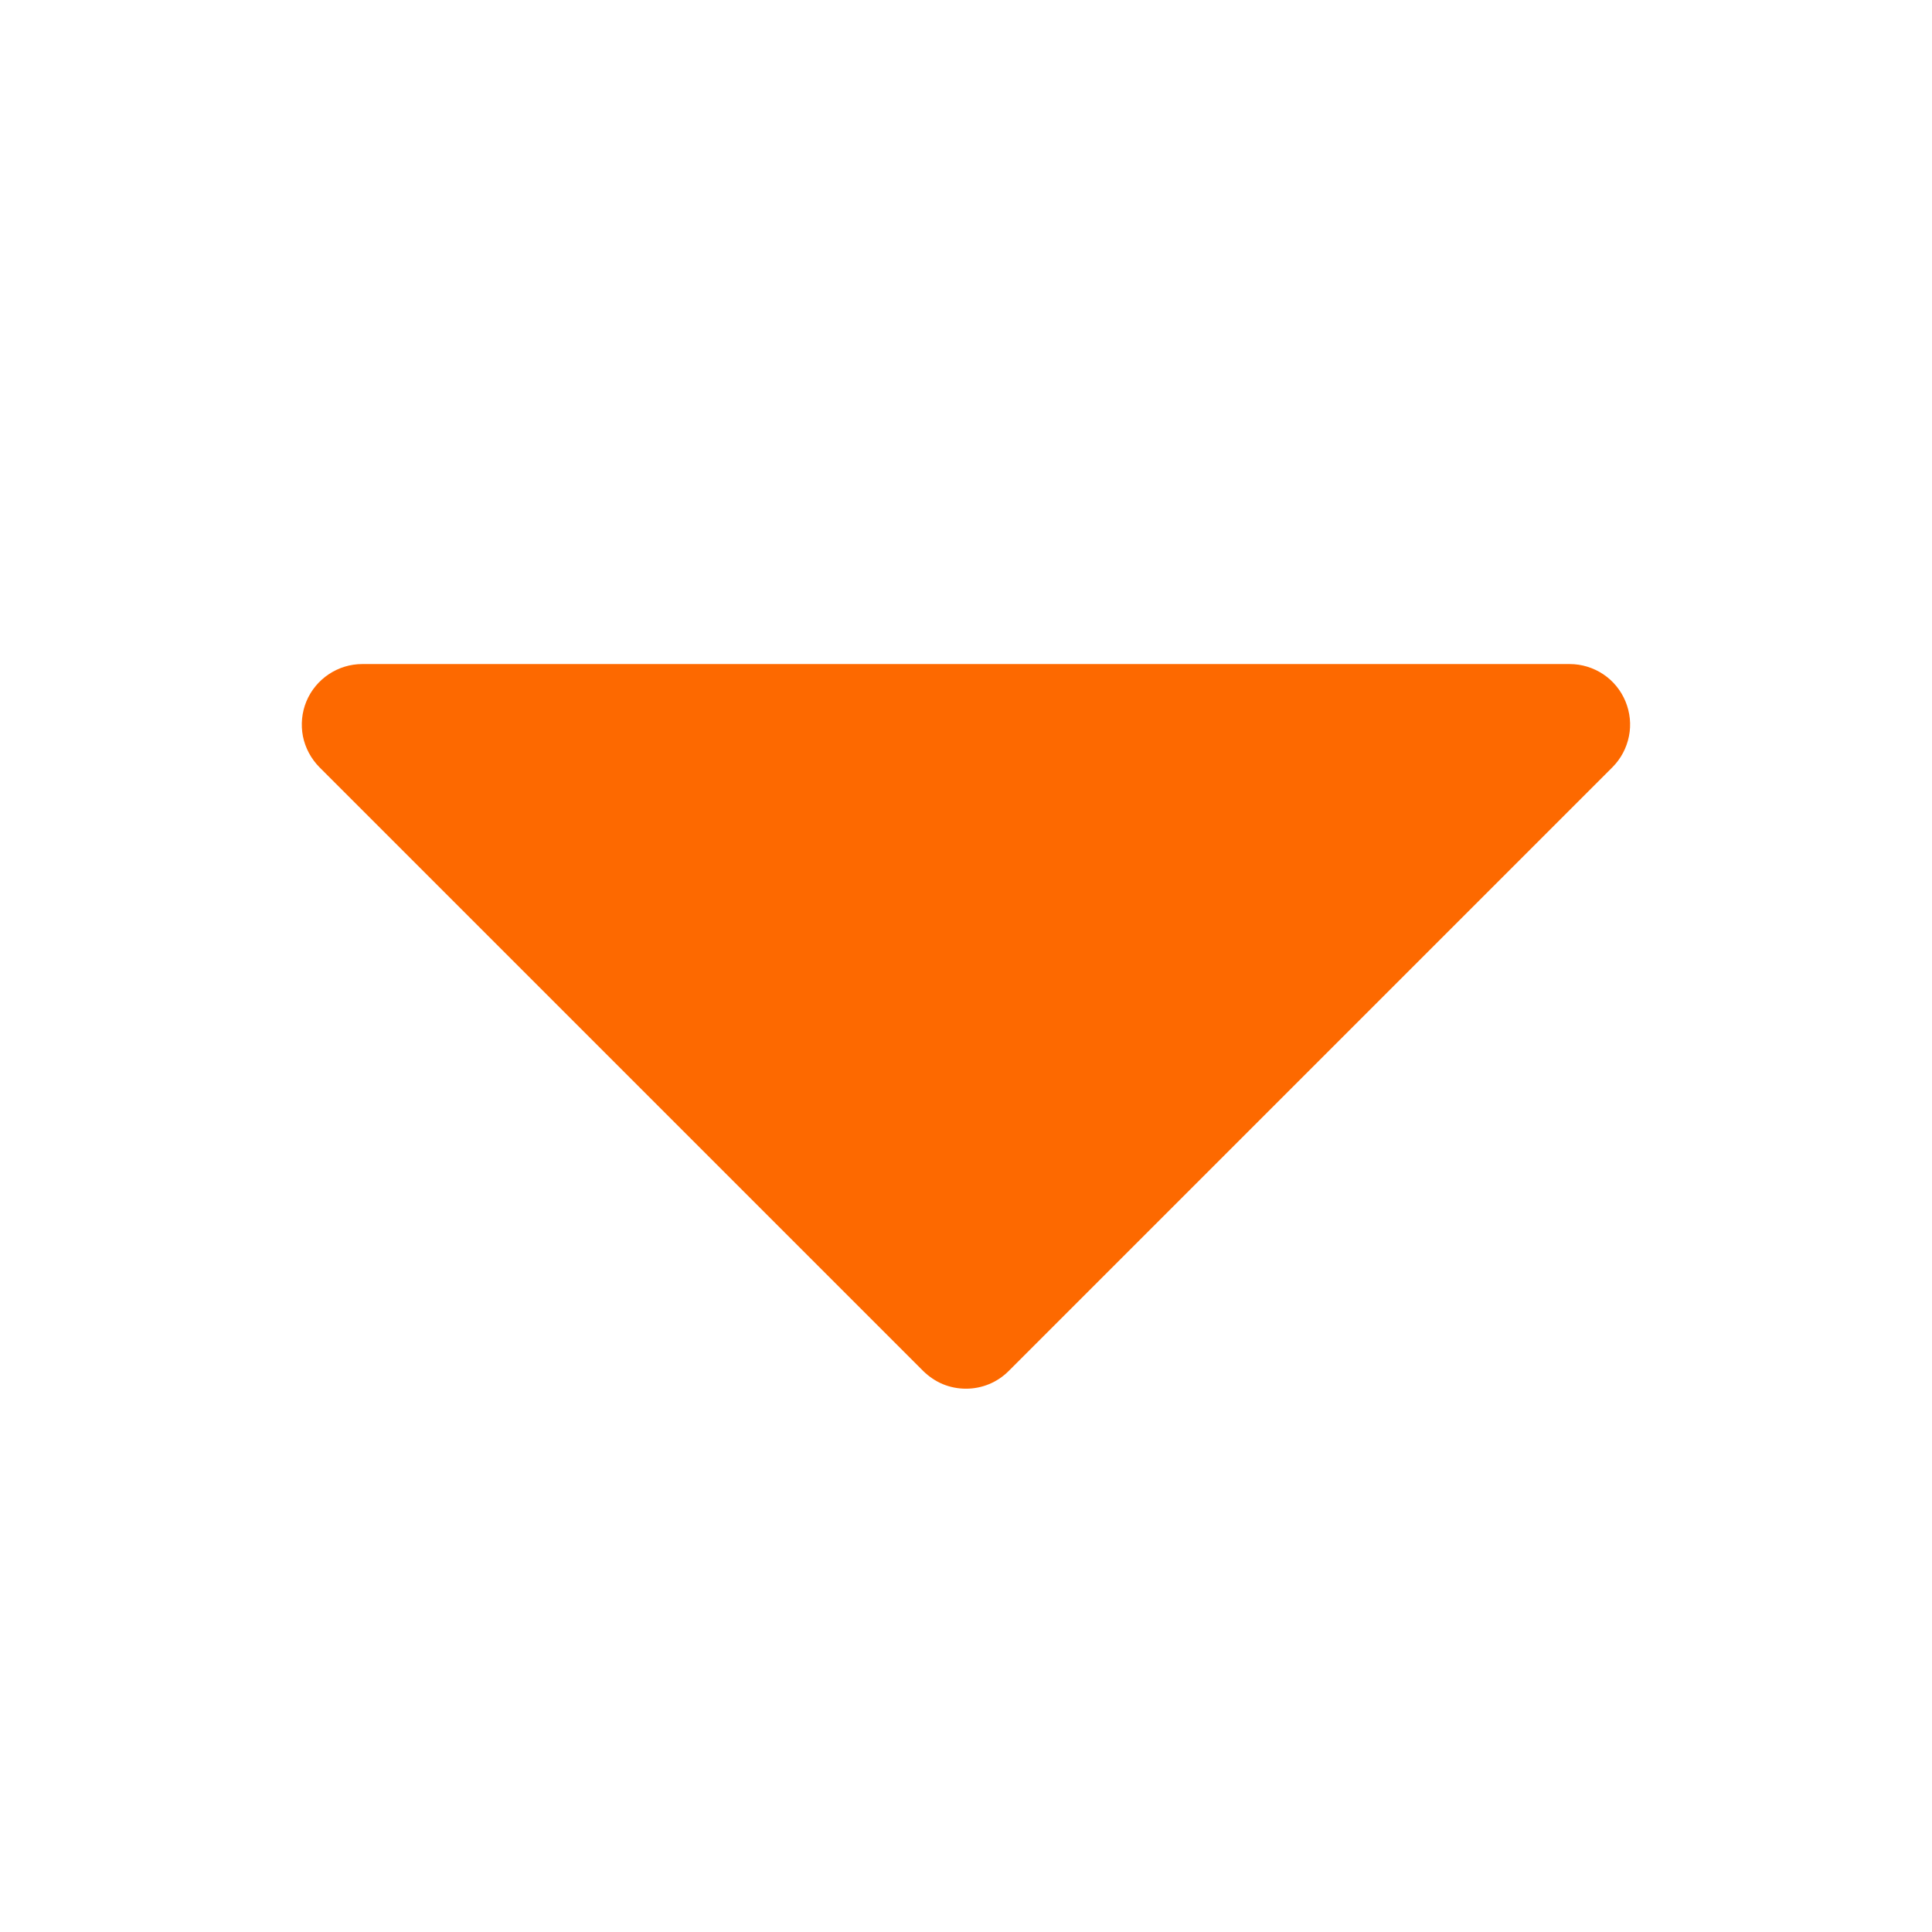
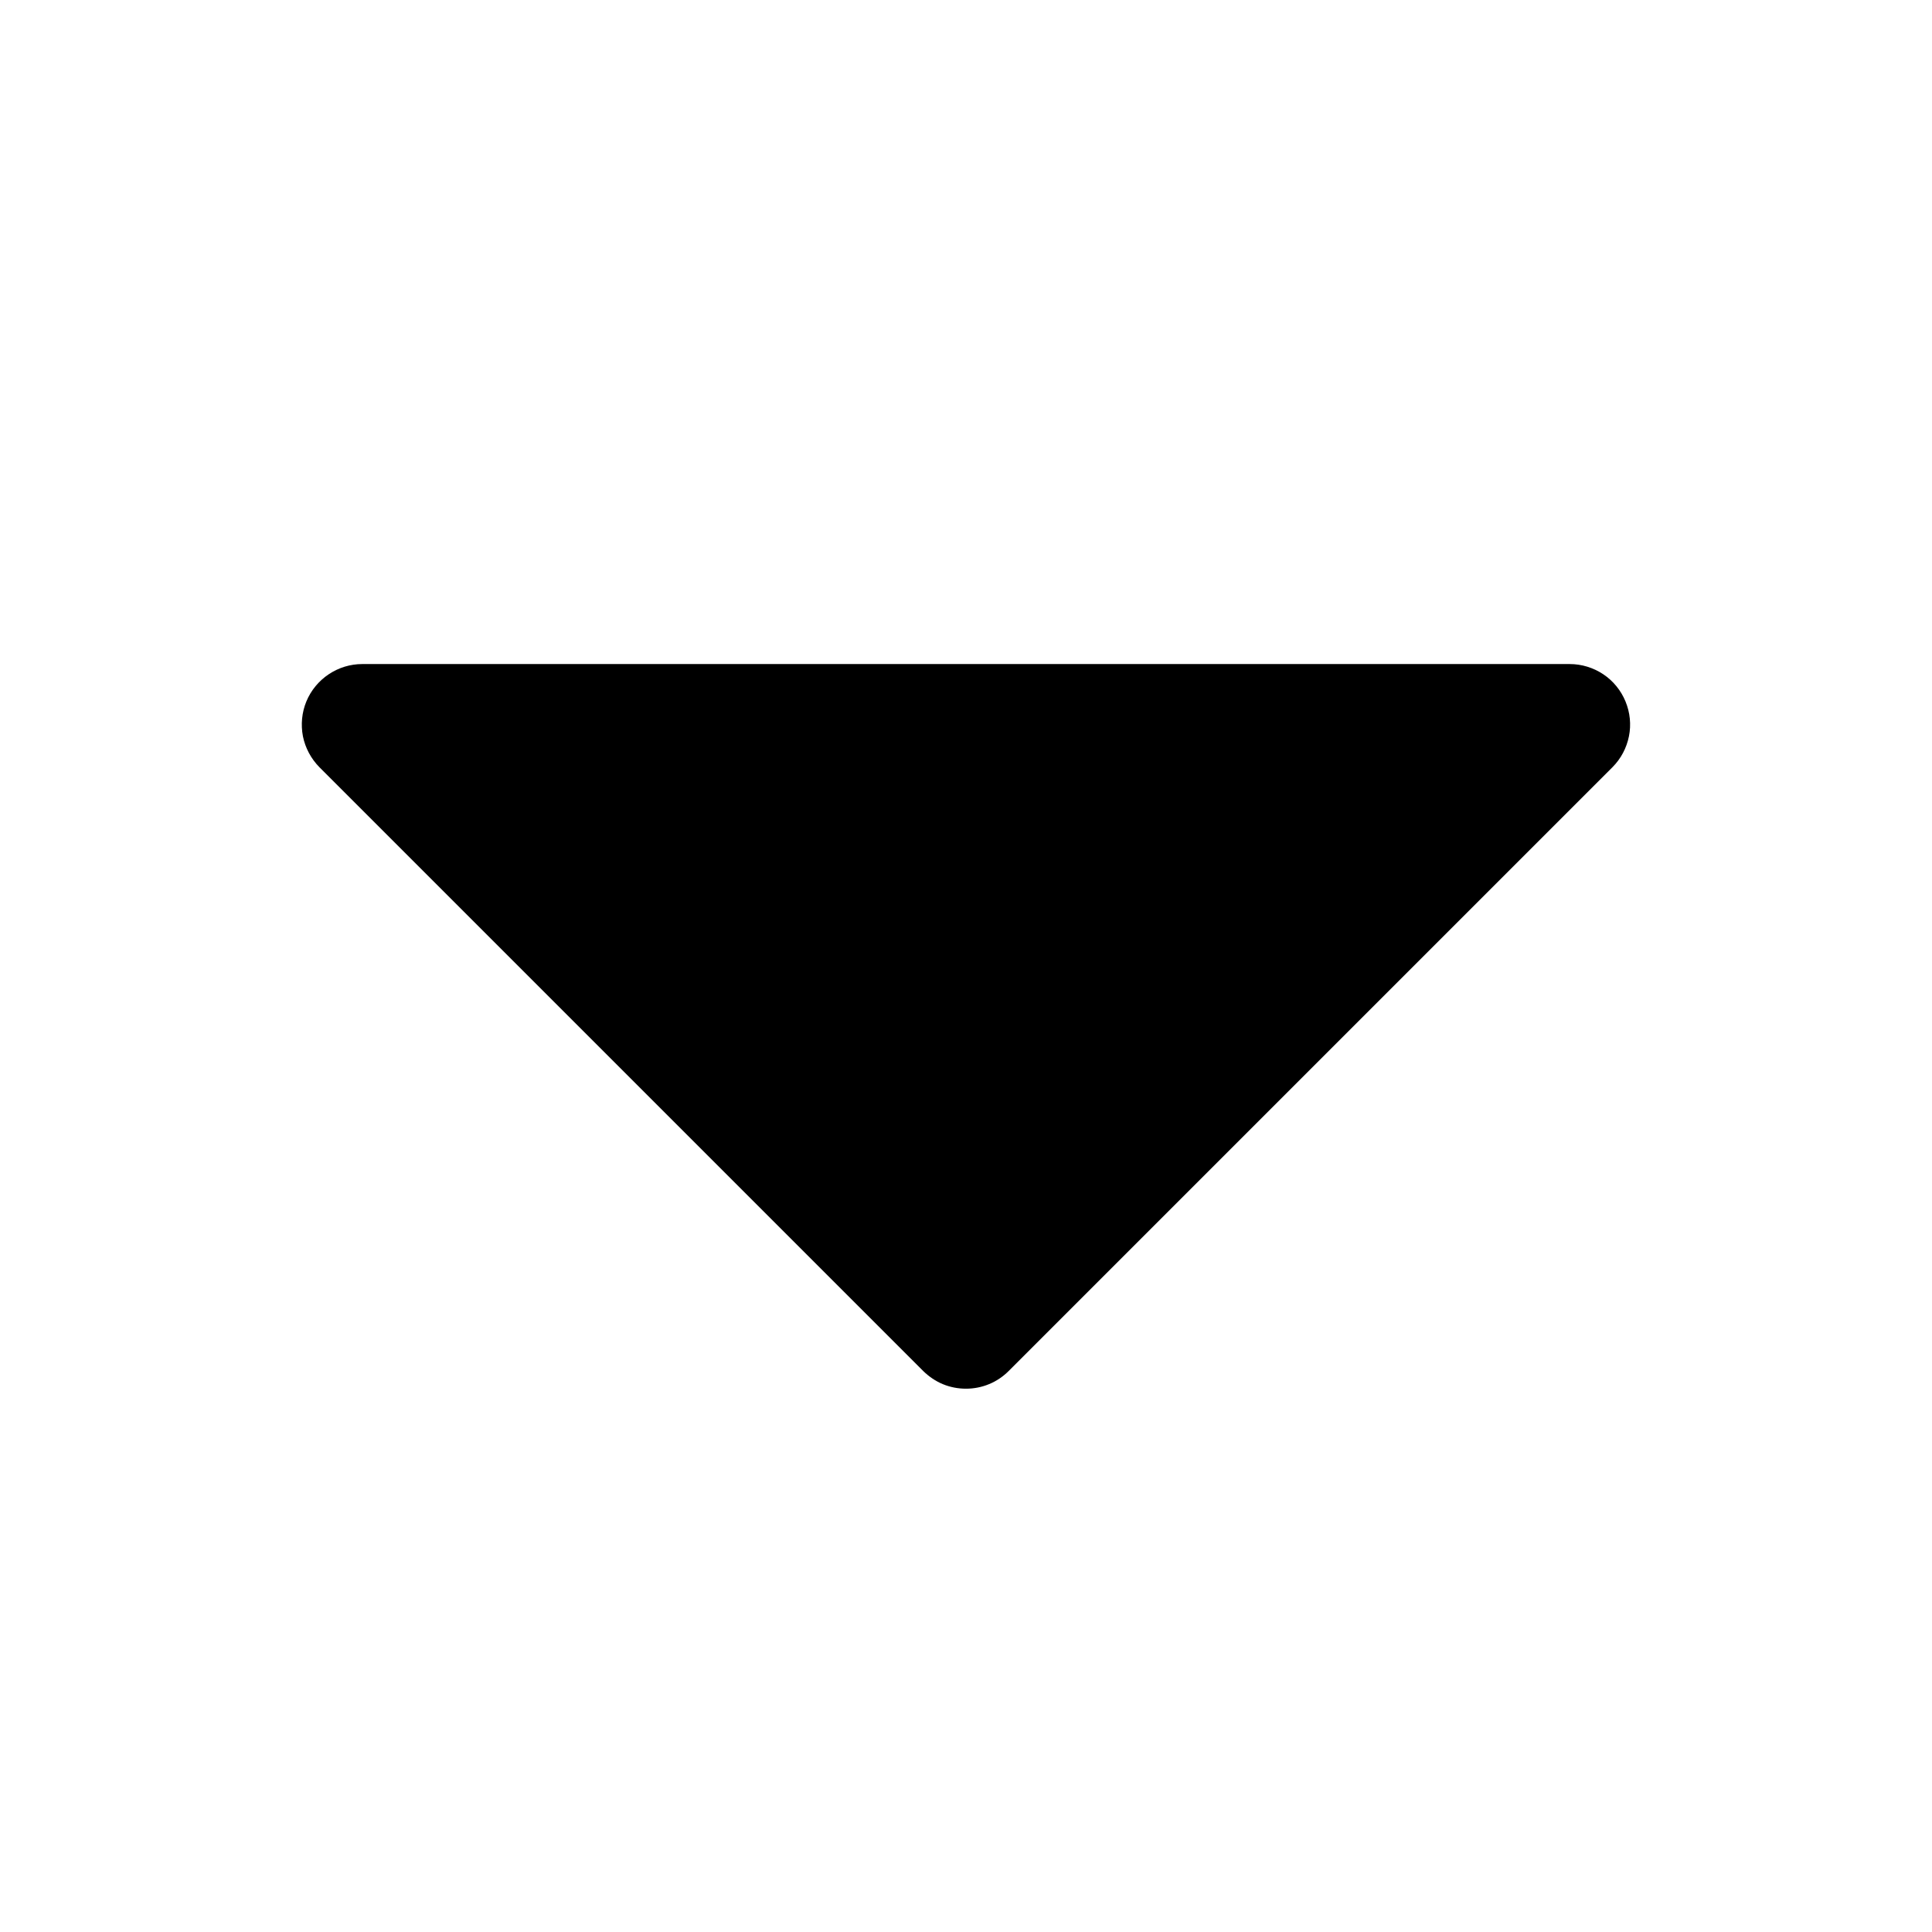
<svg xmlns="http://www.w3.org/2000/svg" width="14" height="14" viewBox="0 0 14 14" fill="none">
-   <path d="M11.684 5.56L7.309 9.935C7.269 9.975 7.221 10.008 7.167 10.03C7.114 10.052 7.057 10.063 7 10.063C6.942 10.063 6.885 10.052 6.832 10.03C6.779 10.008 6.731 9.975 6.69 9.935L2.315 5.56C2.254 5.498 2.212 5.42 2.195 5.335C2.179 5.251 2.187 5.163 2.22 5.083C2.253 5.003 2.31 4.934 2.382 4.886C2.454 4.838 2.538 4.812 2.625 4.812H11.375C11.461 4.812 11.546 4.838 11.618 4.886C11.69 4.934 11.746 5.003 11.779 5.083C11.812 5.163 11.821 5.251 11.804 5.335C11.787 5.42 11.746 5.498 11.684 5.56Z" fill="#FD6900" />
+   <path d="M11.684 5.56L7.309 9.935C7.269 9.975 7.221 10.008 7.167 10.03C7.114 10.052 7.057 10.063 7 10.063C6.942 10.063 6.885 10.052 6.832 10.03C6.779 10.008 6.731 9.975 6.69 9.935L2.315 5.56C2.254 5.498 2.212 5.42 2.195 5.335C2.179 5.251 2.187 5.163 2.22 5.083C2.253 5.003 2.31 4.934 2.382 4.886C2.454 4.838 2.538 4.812 2.625 4.812H11.375C11.461 4.812 11.546 4.838 11.618 4.886C11.69 4.934 11.746 5.003 11.779 5.083C11.812 5.163 11.821 5.251 11.804 5.335C11.787 5.42 11.746 5.498 11.684 5.56Z" fill="currentColor" />
</svg>
